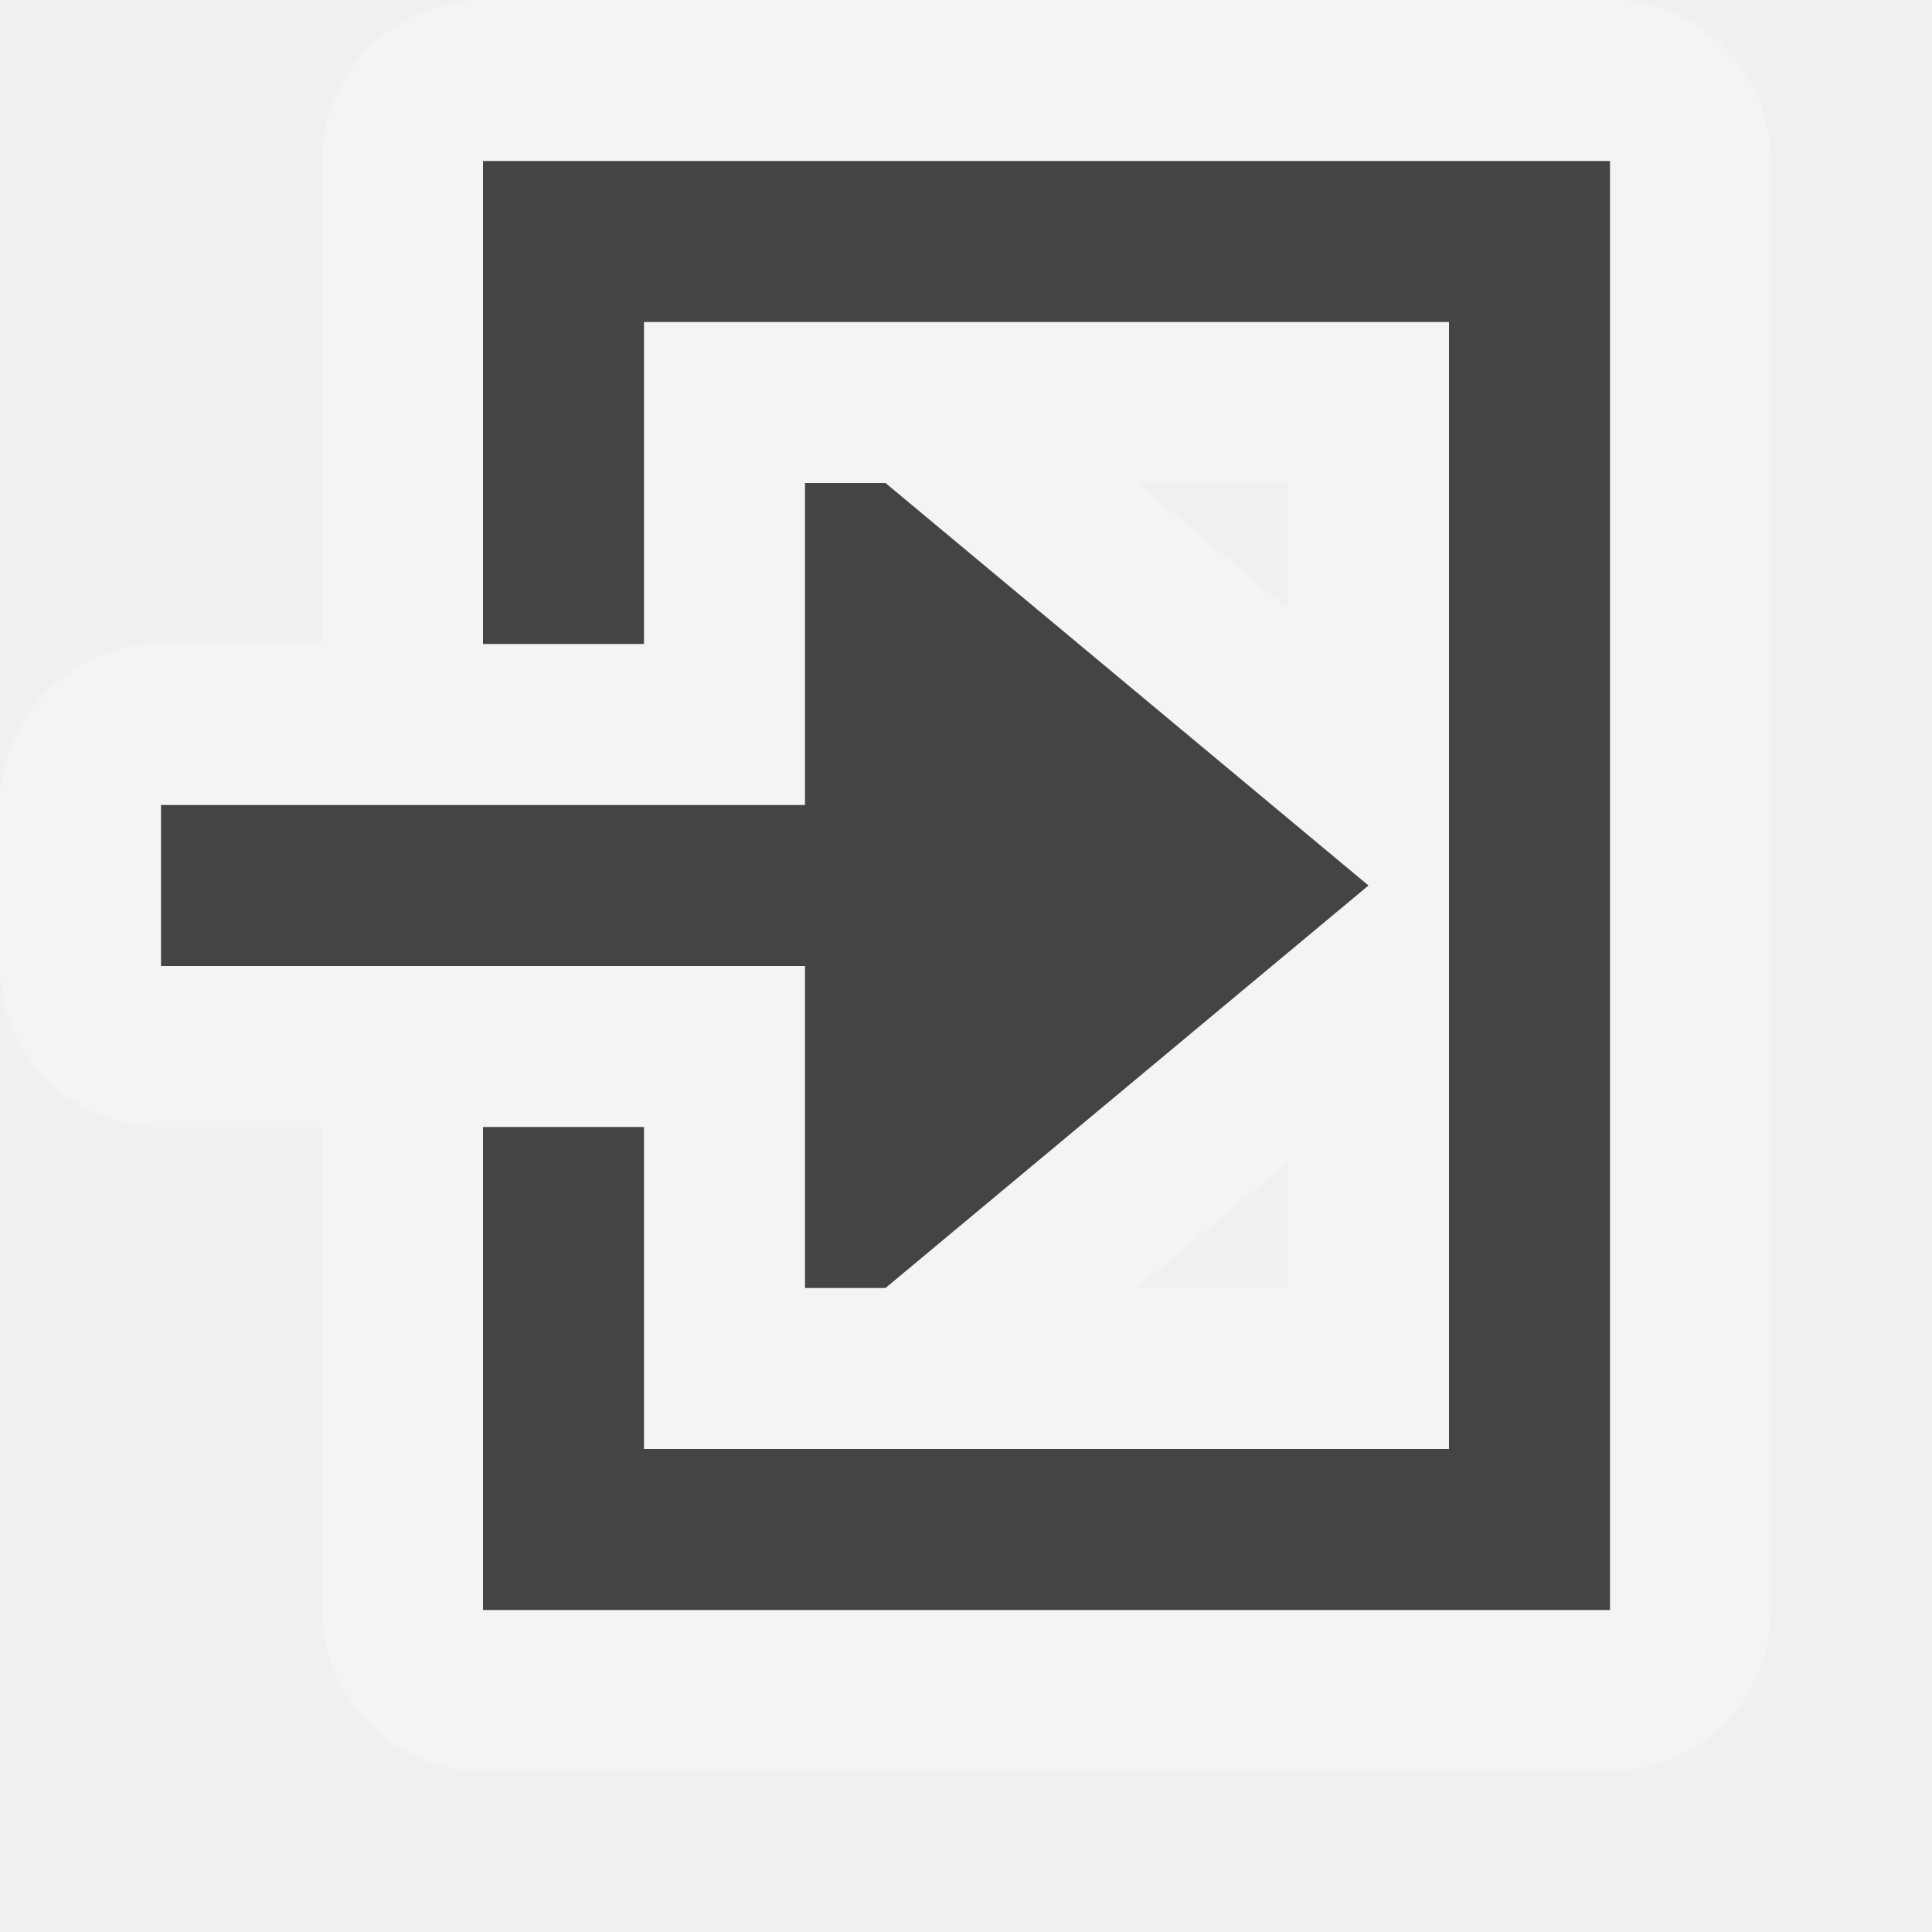
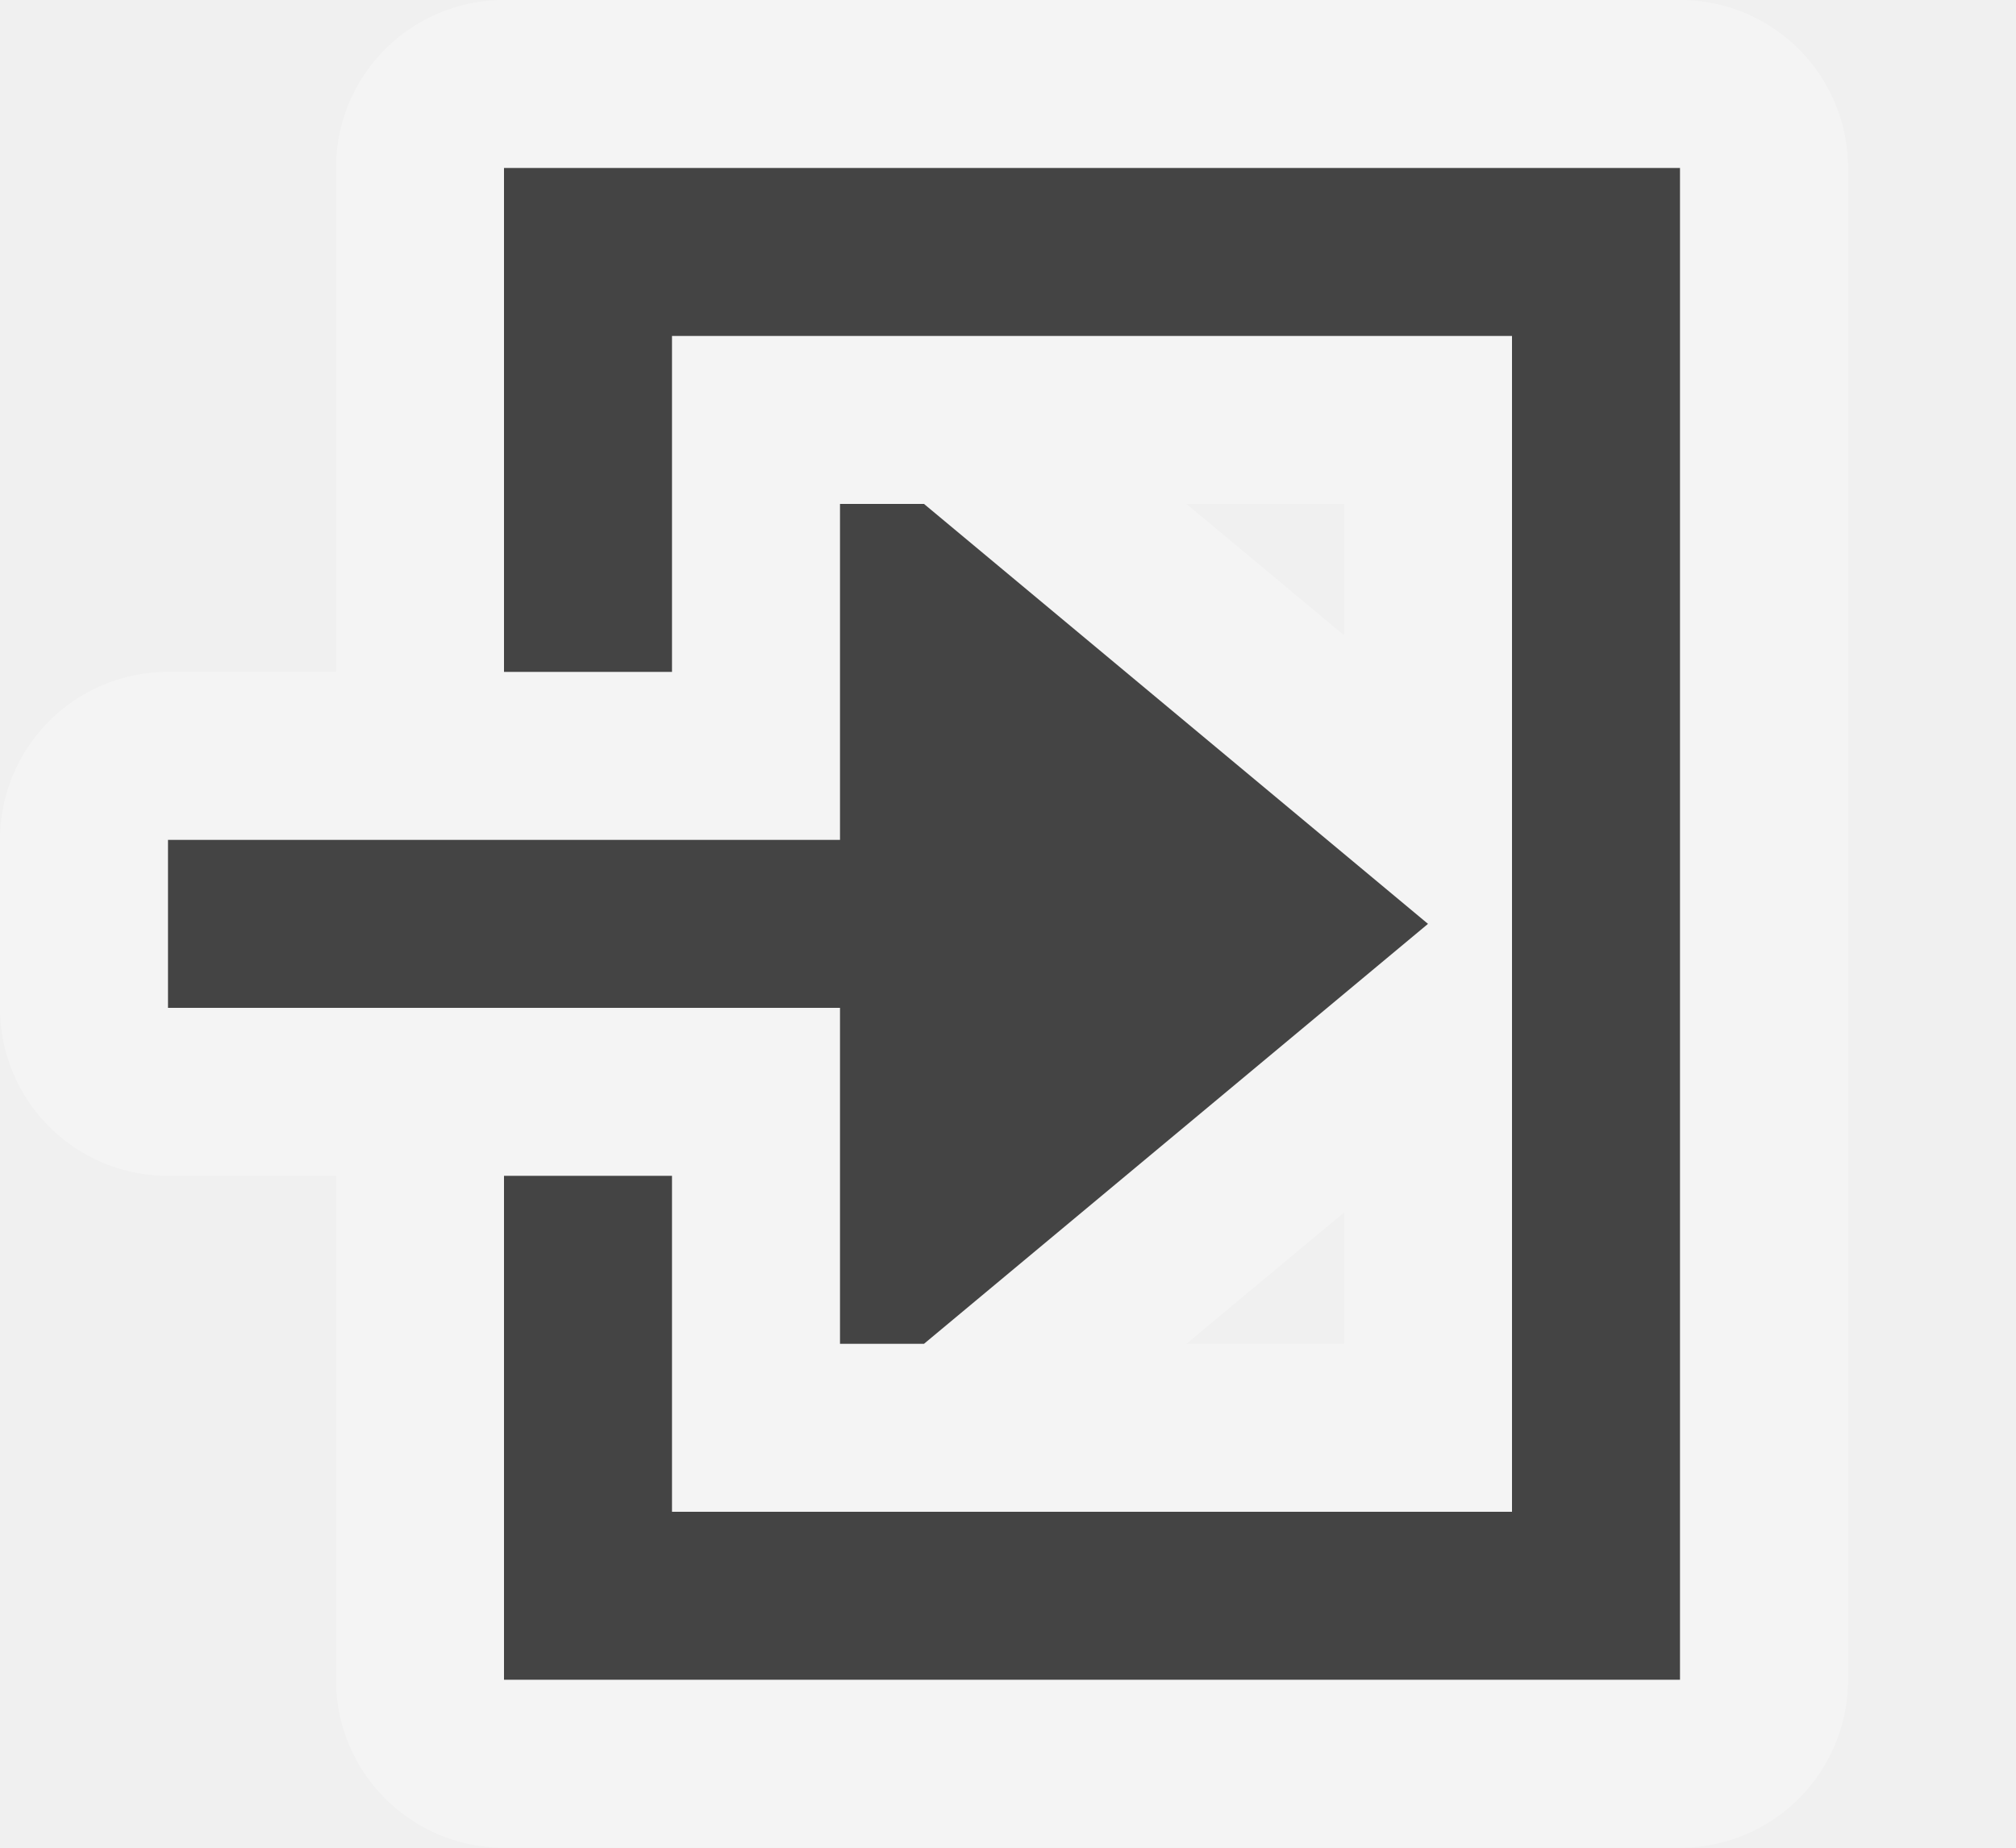
- <svg xmlns="http://www.w3.org/2000/svg" version="1.1" width="12" height="12" id="svg4764">
+ <svg xmlns="http://www.w3.org/2000/svg" version="1.1" width="12" height="11" id="svg4764">
  <defs id="defs4766" />
  <g transform="translate(0,-1040.362)" id="layer1">
    <path d="M 3,1 3,4 4,4 4,2 9,2 9,9 4,9 4,7 3,7 l 0,3 7,0 0,-9 z M 5,3 5,5 1,5 1,6 5,6 5,8 5.5,8 8.5,5.5 5.5,3 z" transform="translate(0,1040.362)" id="path4901" style="opacity:0.3;fill:none;stroke:#ffffff;stroke-width:2;stroke-linecap:round;stroke-linejoin:round;stroke-miterlimit:4;stroke-opacity:1;stroke-dasharray:none" />
    <path d="M 3,1 3,4 4,4 4,2 9,2 9,9 4,9 4,7 3,7 l 0,3 7,0 0,-9 z M 5,3 5,5 1,5 1,6 5,6 5,8 5.5,8 8.5,5.5 5.5,3 z" transform="translate(0,1040.362)" id="rect3955" style="fill:#444444;stroke:none" />
  </g>
-   <rect width="12" height="12" x="0" y="0" id="canvas" style="fill:none;stroke:none;visibility:hidden" />
+   <rect width="12" height="11" x="0" y="0" id="canvas" style="fill:none;stroke:none;visibility:hidden" />
</svg>
